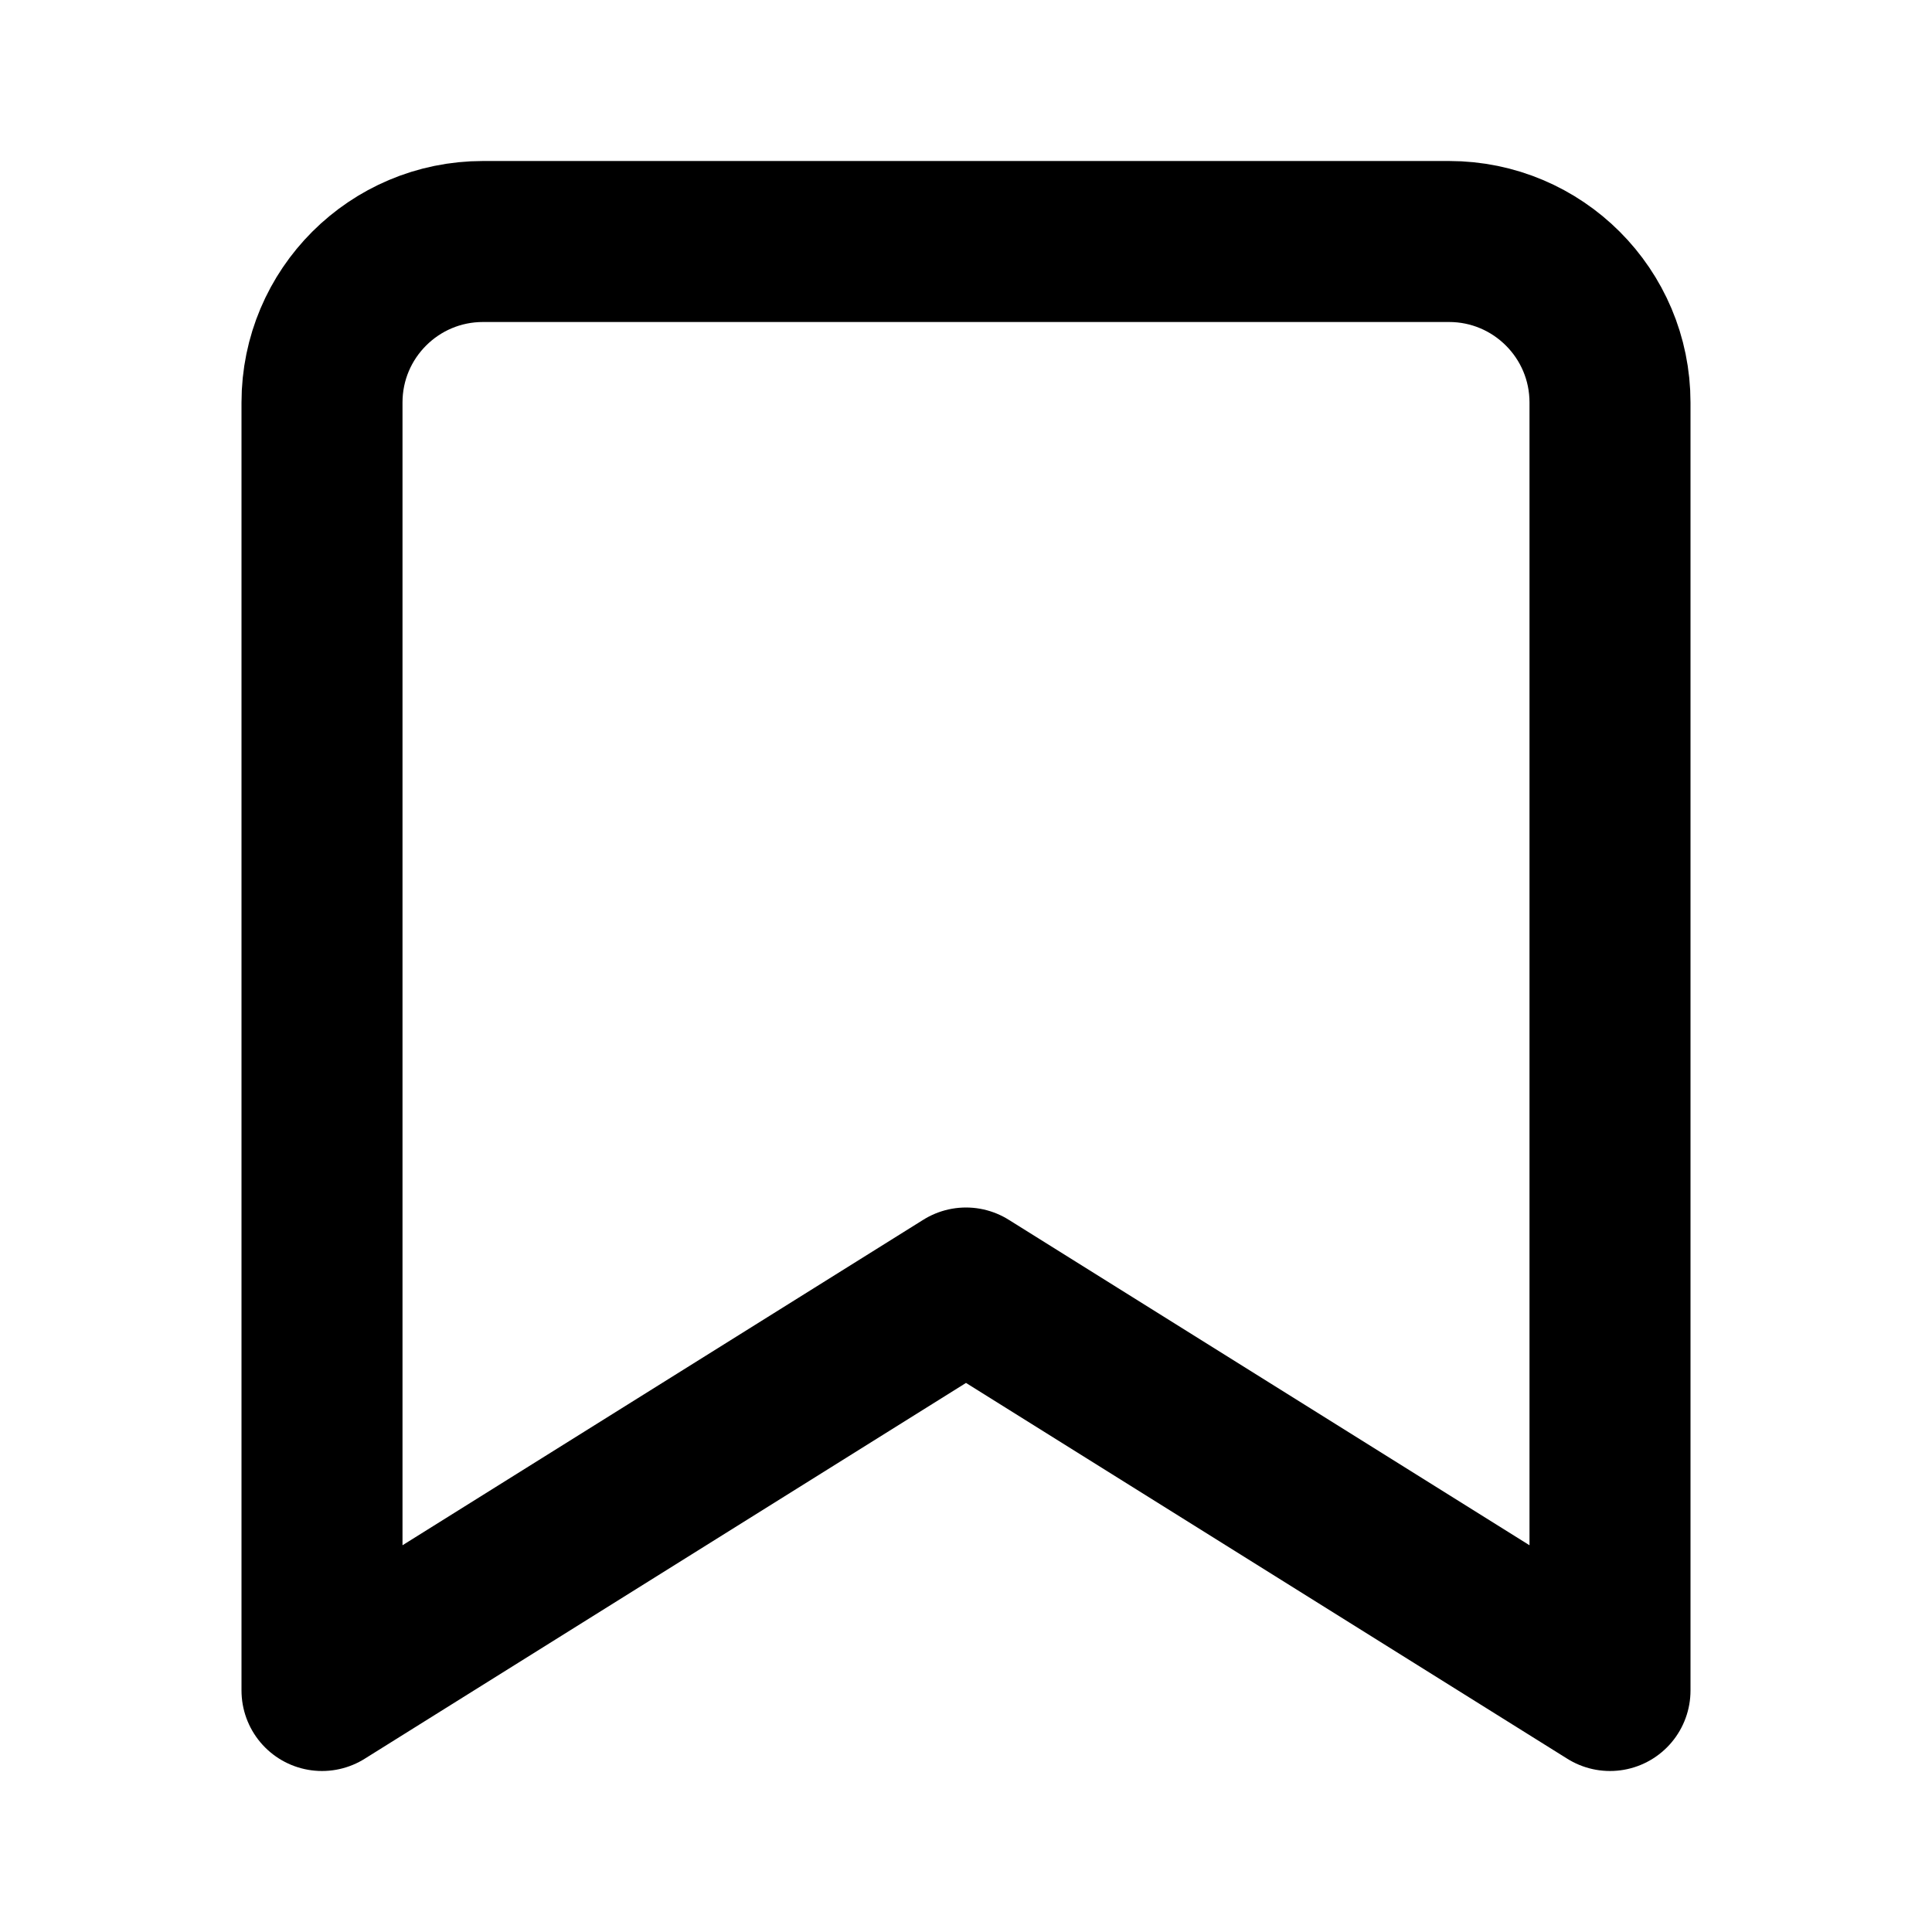
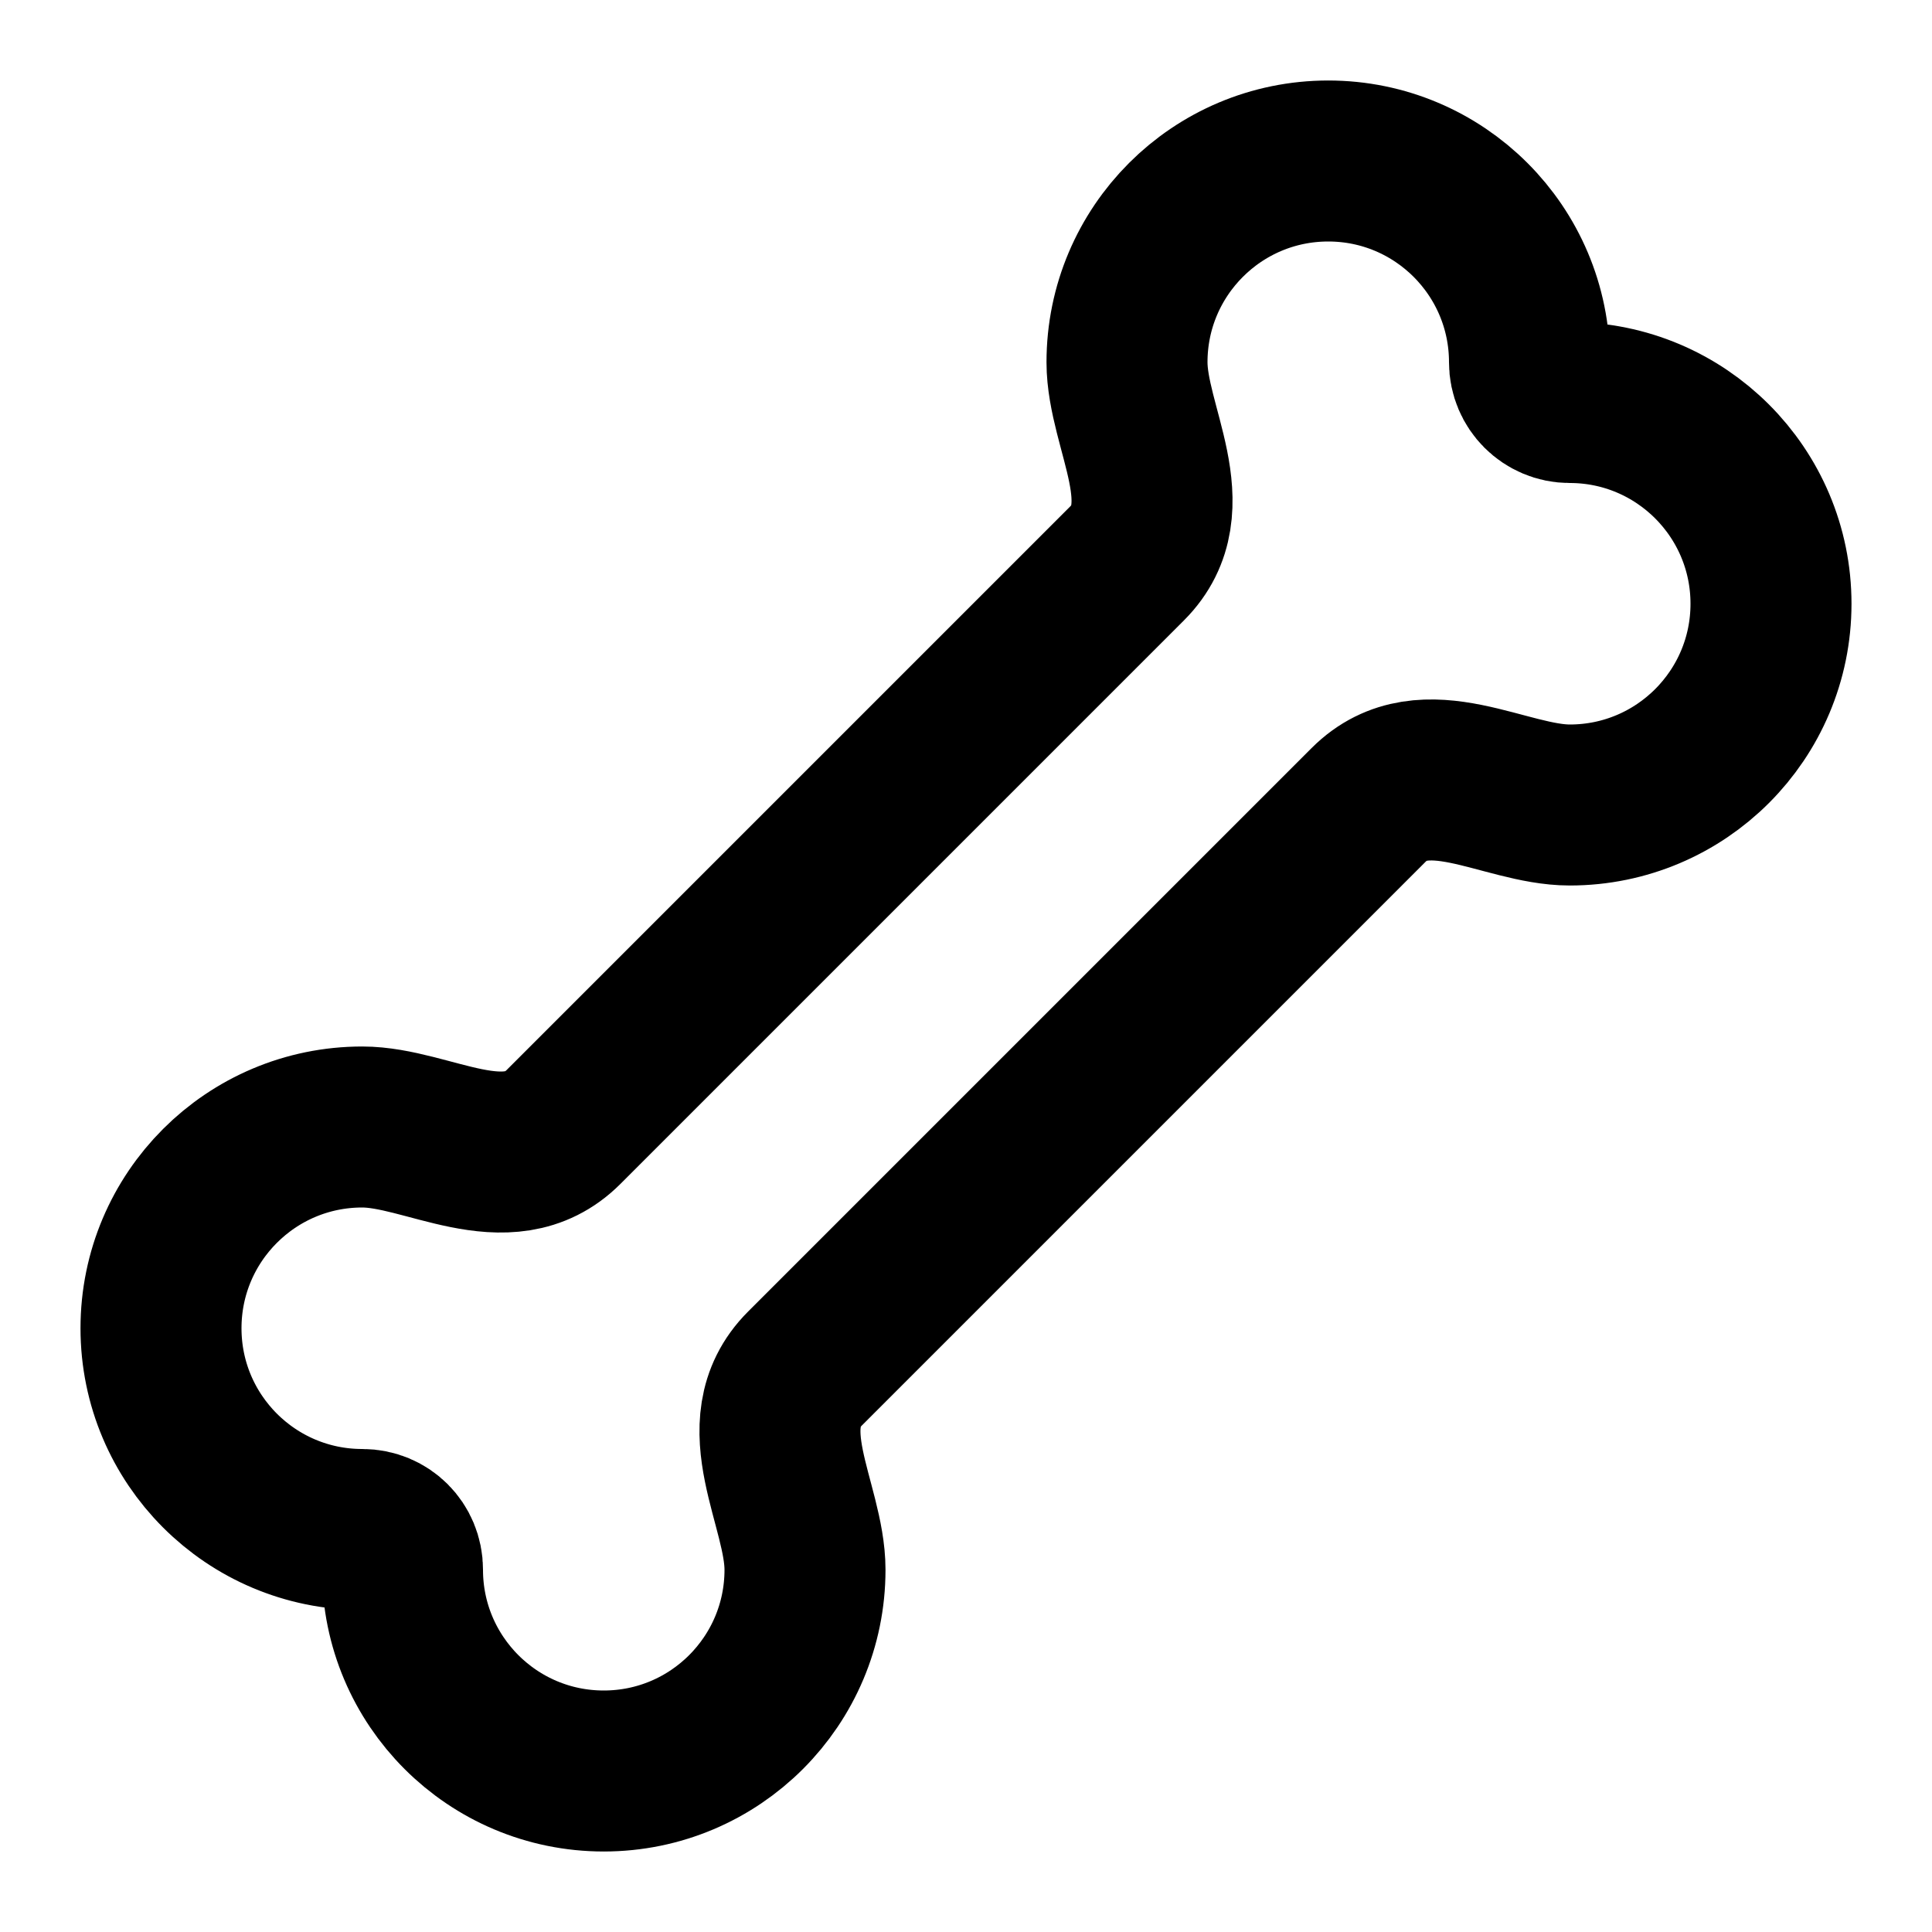
- <svg xmlns="http://www.w3.org/2000/svg" viewBox="0 0 24 24">
-   <path d="M6 3h12a2 2 0 0 1 2 2v16l-8-5-8 5V5a2 2 0 0 1 2-2z" fill="none" stroke="currentColor" stroke-width="2" stroke-linecap="round" stroke-linejoin="round" />
+ <svg xmlns="http://www.w3.org/2000/svg" width="24" height="24" viewBox="0 0 24 24" fill="none" stroke="currentColor" stroke-width="2" stroke-linecap="round" stroke-linejoin="round" class="lucide lucide-bone-icon lucide-bone">
+   <path d="M17 10c.7-.7 1.69 0 2.5 0a2.5 2.5 0 1 0 0-5 .5.5 0 0 1-.5-.5 2.5 2.5 0 1 0-5 0c0 .81.7 1.8 0 2.5l-7 7c-.7.7-1.69 0-2.5 0a2.5 2.5 0 0 0 0 5c.28 0 .5.22.5.5a2.5 2.5 0 1 0 5 0c0-.81-.7-1.8 0-2.5Z" />
</svg>
